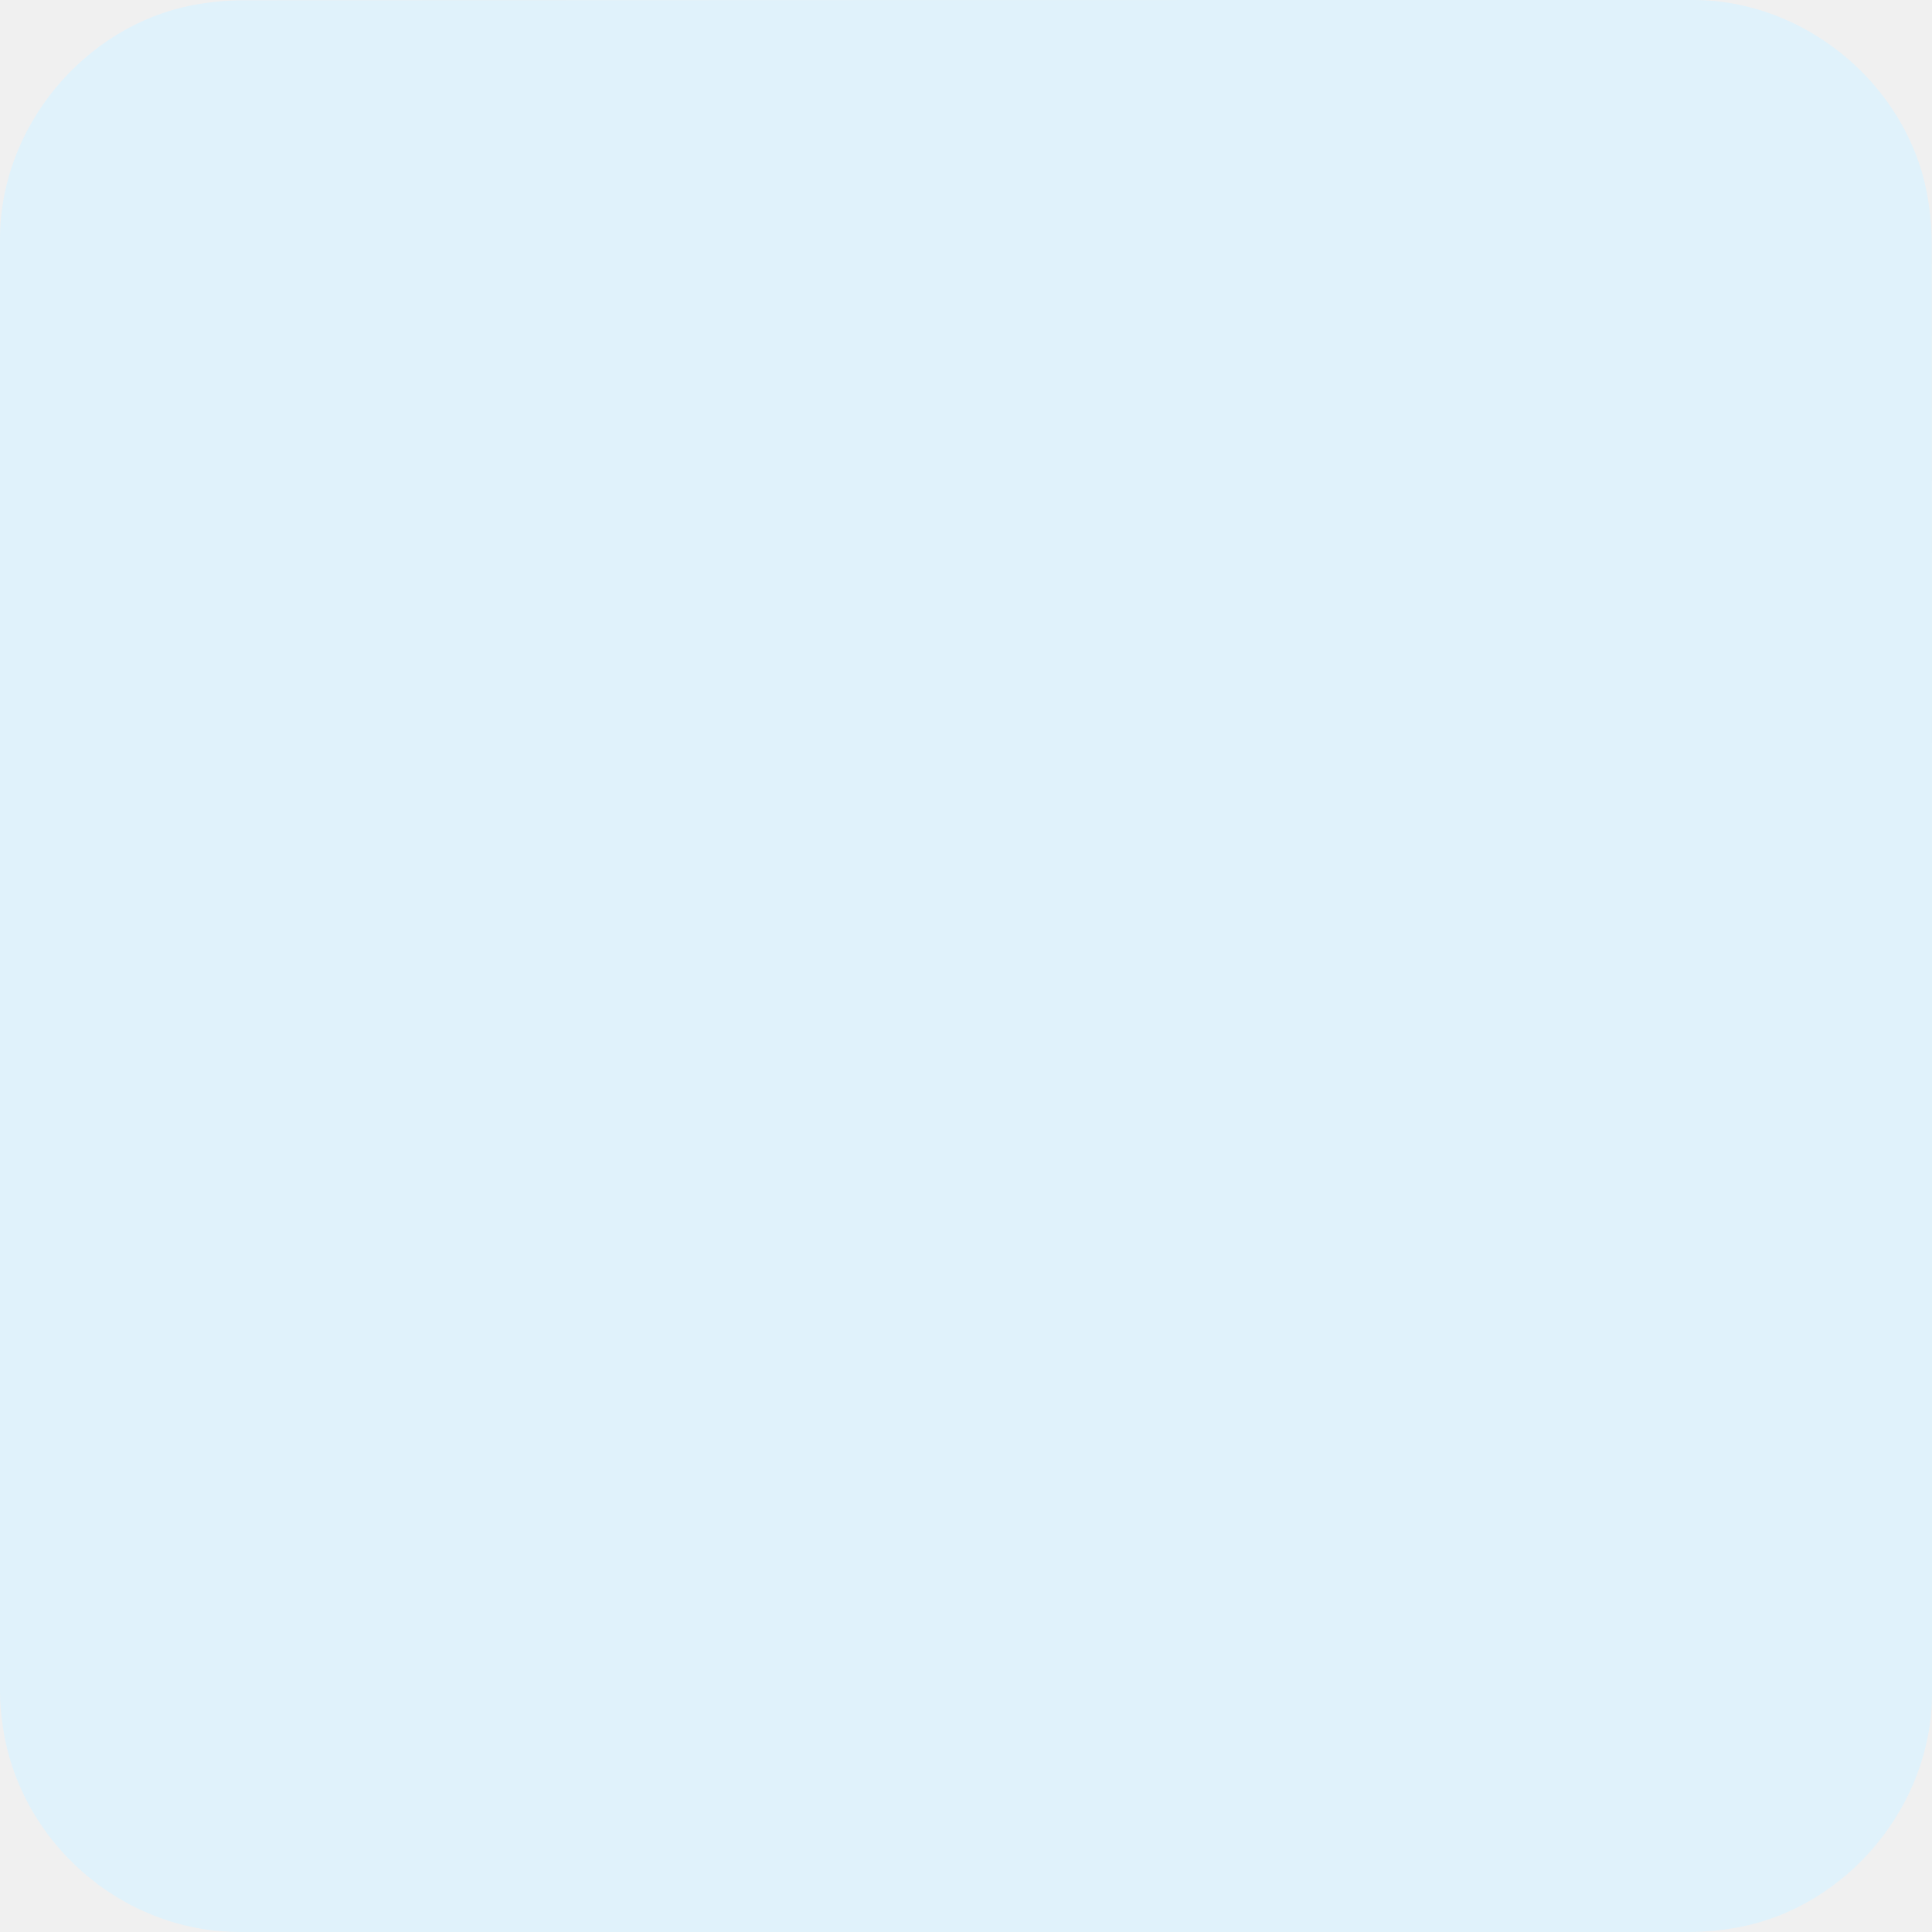
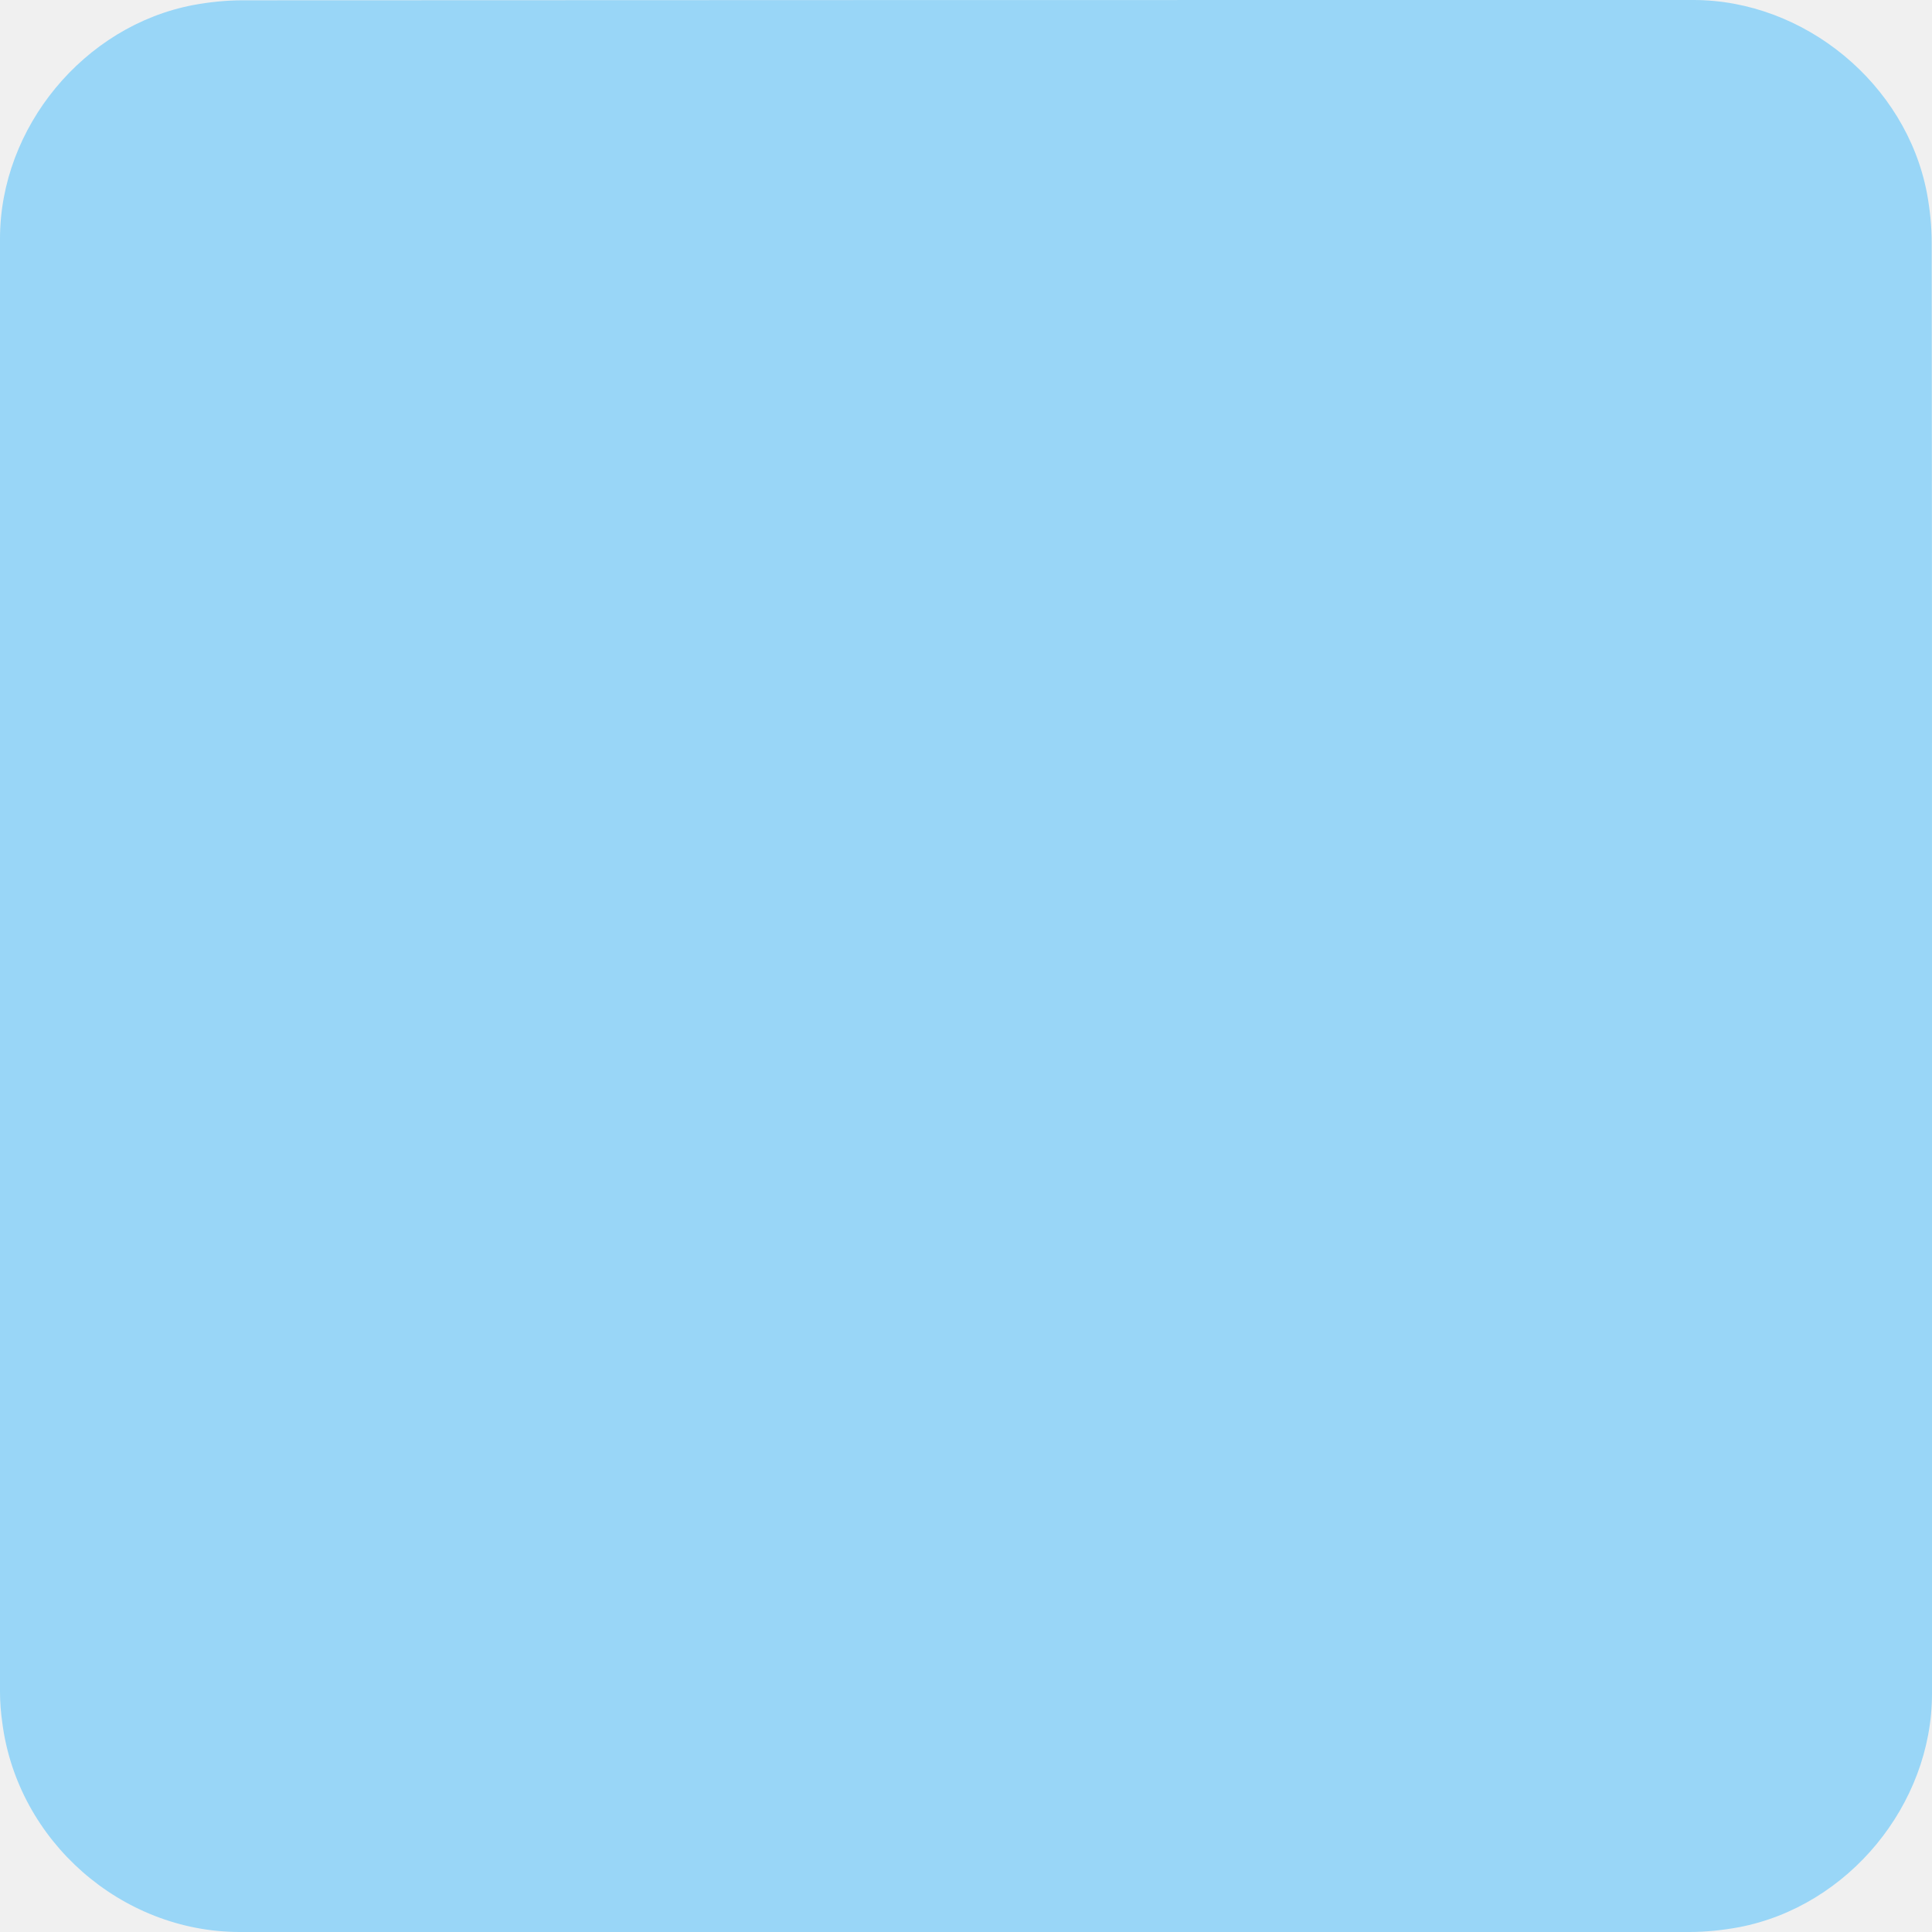
<svg xmlns="http://www.w3.org/2000/svg" viewBox="0 0 650 650" overflow="hidden" preserveAspectRatio="xMidYMid meet" id="eaf-1244e-0">
  <defs>
    <clipPath id="eaf-1244e-1">
      <rect x="0" y="0" width="650" height="650" />
    </clipPath>
    <linearGradient gradientUnits="userSpaceOnUse" x1="302.877" y1="477.707" x2="303.014" y2="445.177" id="eaf-1244e-2">
      <stop stop-color="#828282" offset="0" />
      <stop stop-color="#ccc0" offset="1" />
    </linearGradient>
    <style>#eaf-1244e-0 * {animation: 5500ms linear infinite normal both running;offset-rotate:0deg}@keyframes eaf-1244e-3{0%,100%{transform:none;offset-path:path("m324.98 -228.977l0 551.227l0 -44.45l0 44.45l0 0l657.072 0")}}@keyframes eaf-1244e-4{0%{offset-distance:0%;animation-timing-function:ease-in}12.13%{offset-distance:42.494%}13.95%{offset-distance:45.92%;animation-timing-function:ease-in}15.75%{offset-distance:49.347%}63.64%{offset-distance:49.347%;animation-timing-function:ease-in}84.24%,100%{offset-distance:100%}}@keyframes eaf-1244e-5{0%,100%{transform:translate(-324.9798px,-330.45px)}}@keyframes eaf-1244e-6{0%,100%{transform:none;offset-path:path("m301.4 535.382l0 0l-191.229 -349.278")}}@keyframes eaf-1244e-7{0%{offset-distance:0%}10.91%{offset-distance:0%}32.71%,100%{offset-distance:100%}}@keyframes eaf-1244e-8{0%{transform:scale(1.1796,0)}10.91%{transform:scale(1.1796,0)}12.11%{transform:scale(1.1796,0.64)}32.71%,100%{transform:scale(1.1796,1.3)}}@keyframes eaf-1244e-9{0%,100%{transform:translate(-178.001px,-626.6047px)}}@keyframes eaf-1244e-10{0%{opacity:0.89}24.84%{opacity:0.89;animation-timing-function:ease-in-out}32.73%,100%{opacity:0}}@keyframes eaf-1244e-11{0%,100%{transform:none;offset-path:path("m347.5 535.382l0 0l209.3 -434.43")}}@keyframes eaf-1244e-12{0%{offset-distance:0%}10.91%{offset-distance:0%}36.36%,100%{offset-distance:100%}}@keyframes eaf-1244e-13{0%{transform:scale(1,0)}10.91%{transform:scale(1,0)}12.73%{transform:scale(1,0.69)}36.38%,100%{transform:scale(1,1.12)}}@keyframes eaf-1244e-14{0%,100%{transform:translate(-436.0842px,-637.4597px)}}@keyframes eaf-1244e-15{0%{opacity:0.83}27.87%{opacity:0.84;animation-timing-function:ease-in-out}36.36%,100%{opacity:0}}</style>
  </defs>
  <g clip-path="url('#eaf-1244e-1')" style="isolation: isolate;">
    <g>
-       <path fill="#e0f2fb" d="m650 325.1c0 81.6 0 163.1 0 244.7c0 37.4 -28.2 71.6 -65 78.6c-5.5 1 -11.1 1.6 -16.6 1.6c-162.6 0 -325.2 0 -487.7 0c-39.9 0 -74.7 -30.6 -79.9 -70.2c-0.5 -3.5 -0.8 -7 -0.8 -10.6c0 -163 0 -326 0 -488.9c0 -37.4 28.2 -71.6 65 -78.6c5.4 -1 11.1 -1.6 16.6 -1.6c162.7 -0.1 325.4 -0.1 488.1 -0.1c37.4 0 71.6 28.2 78.6 65c1 5.4 1.6 11.1 1.6 16.6c0.1 81.2 0.1 162.3 0.1 243.5l0 0z" />
+       <path fill="#99d6f7" d="m650 325.1c0 81.6 0 163.1 0 244.7c0 37.4 -28.2 71.6 -65 78.6c-5.5 1 -11.1 1.6 -16.6 1.6c-162.6 0 -325.2 0 -487.7 0c-39.9 0 -74.7 -30.6 -79.9 -70.2c-0.5 -3.5 -0.8 -7 -0.8 -10.6c0 -163 0 -326 0 -488.9c0 -37.4 28.2 -71.6 65 -78.6c5.4 -1 11.1 -1.6 16.6 -1.6c162.7 -0.1 325.4 -0.1 488.1 -0.1c37.4 0 71.6 28.2 78.6 65c1 5.4 1.6 11.1 1.6 16.6c0.1 81.2 0.1 162.3 0.1 243.5l0 0z" />
      <g style="filter: drop-shadow(rgb(94, 94, 94) 12px 24px 14px);">
        <g transform="translate(0 -559.4271)" style="animation-name: eaf-1244e-3, eaf-1244e-4, eaf-1244e-5; animation-composition: replace, add, add;">
          <g>
            <path fill="#fcefd9" fill-rule="evenodd" stroke="#01507b" stroke-width="13.674" stroke-linejoin="round" d="m118.3 149.9l438.8 -25.3l75.5 293.4c1.4 24.4 -6.5 42.6 -20.1 58l-507.9 45.4c-19.3 -8.1 -30.3 -24 -35.9 -45.1l49.6 -326.4z" />
          </g>
          <g>
            <path fill="#fcefd9" fill-rule="evenodd" stroke="#01507b" stroke-width="13.674" stroke-linejoin="round" d="m152.6 117.9l433.9 70l10.4 302.8c-3.9 24.1 -15.6 40.2 -32.1 52.3l-505.8 -65.3c-17.1 -12 -24.4 -30 -25.4 -51.8l119 -308z" />
          </g>
          <g>
            <path fill="#fcefd9" fill-rule="evenodd" stroke="#01507b" stroke-width="20.51" stroke-linejoin="round" d="m102.9 118.9l439 20l44.9 299.7c-1.1 24.4 -10.9 41.7 -25.9 55.7l-509.9 -7.2c-18.4 -10 -27.7 -27 -31.1 -48.5l83 -319.7z" />
            <path fill="url('#eaf-1244e-2')" d="m30.2 443.3l545.6 0.9c-3 15.5 2.3 17 -19 42.3l-502.8 -7.3c-11.7 -5.5 -17.8 -17.9 -23.8 -35.9l0 0z" />
            <path fill="none" stroke="#5c5c5c" stroke-width="6.837" d="m133.4 149.3l376.4 17.3" />
            <path fill="none" stroke="#5c5c5c" stroke-width="6.837" d="m133.4 139l74.2 3.5" />
            <path fill="none" stroke="#5c5c5c" stroke-width="6.837" d="m434.7 175.3l74.2 3.5" />
            <path fill="#01507b" d="m417.5 230.7c3.7 -5 8.9 -9.4 14.1 -13.6c3.7 -2.7 5.3 -4 9.4 -6.5c3.1 -1.8 7.1 -3.9 10.4 -5.3c16.9 -7.4 12.7 -5.8 23 -9.6c4.1 -1.2 10.5 -4.3 15.1 -4c0.5 0 0.9 0.2 1.4 0.3c0.3 0.3 0.8 0.6 1 1c1.5 2.7 -2.7 7.9 -4.3 10.2c-4.7 6.1 -10.3 11.7 -15.2 17.7c-3.3 4.1 -6.5 8.3 -8.3 12.9c-0.5 2.2 -1.7 4.7 -0.5 6.9c-1.4 -4.9 0.3 0.2 -15.5 5.7c-0.4 0.1 0.3 -0.6 0.4 -1c0.1 -0.6 0.2 -1.2 0.3 -1.8c0.2 -2.3 0.1 -3.1 -0.1 -5.5c-0.8 -8.5 -3.4 -16.8 -7.2 -24.8c-1.6 -2.9 -3.4 -5.8 -6 -8.3c-0.9 -0.9 -2.1 -2 -3.6 -2.2c5.2 -2 10.4 -4 15.6 -6c-0.1 -0.2 -0.6 -0.6 -0.3 -0.6c0.3 0 0.5 0.4 0.8 0.5c0.4 0.3 0.9 0.5 1.4 0.7c1.5 0.7 3.8 1.4 5.3 1.9c10.3 3.1 21.1 5.2 31.6 7.9c7.2 1.8 14.7 3.6 20.1 7.9c2.9 3 2 4.7 -1.5 6.9c-7.3 3.5 -2.7 1.3 -18.9 8.1c-0.7 0.3 -1.4 0.5 -2.1 0.8c-0.6 0.2 -2.3 1 -1.7 0.8c13.1 -5.6 18.3 -8 13.3 -5.7c0 -0.1 -0.1 -0.2 0 -0.2c0.3 0 5.3 0.8 5.5 0.9c2.9 0.3 4.4 0.4 7.4 0.6c3.8 0.3 7.5 0.2 11.3 0.3c1 0 1.9 0.1 2.9 0.1c0.6 0 1.2 0 1.8 0.1c0.3 0.1 0.5 0.4 0.8 0.5c-5.3 2.5 -10.4 5.3 -15.9 7.5c-0.6 0.3 -1.5 0 -2.2 -0.1c-1.1 0 -2.2 0 -3.2 0c-4.7 0 -9.5 -0.1 -14.2 -0.1c-6.2 0 -12.3 0.1 -18.5 0.2l13.2 -7.2c6 0.1 12 0.1 18 0.1c4.9 0 9.9 -0.1 14.8 -0.3c9.7 -0.4 11.7 -2.9 -7.5 6.8c1.1 0.4 0.2 0 -0.7 -0.1c-0.9 -0.1 -1.7 -0.1 -2.6 -0.2c-3.7 -0.2 -7.4 -0.2 -11.1 -0.4c-2.6 -0.1 -5.2 -0.2 -7.8 -0.5c-1.9 -0.2 -5.4 -0.2 -7 -1.3c-0.4 -0.3 -0.6 -0.8 -0.9 -1.1c0.1 -0.3 0 -0.7 0.3 -0.9c5.2 -2.5 10.6 -4.7 15.9 -7c1.2 -0.5 4.9 -1.9 3.7 -1.4c-4.1 1.9 -8.2 3.6 -12.3 5.5c-0.6 0.3 1.3 -0.6 1.9 -0.8c2.9 -1.3 5.2 -2.4 2.9 -5c-4.6 -4.3 -11.7 -6.1 -18.3 -8c-10.6 -2.9 -21.7 -4.9 -32.4 -7.5c-2.7 -0.7 -5.4 -1.3 -7.9 -2.5c-0.3 -0.1 -3.1 -1.6 -2.3 -2c5 -2.5 10.6 -4.1 16 -6.2c4.2 3.3 6.1 8 8.4 12.1c0.6 1.3 1.3 2.7 1.9 4c2.8 6.8 4.2 13.8 6 20.8c0.5 2.4 0.9 4.7 1 7.1c0 0.4 0.5 0.9 0.1 1.1c-15.3 8 -12.5 11 -16.2 6.4c-0.6 -2.6 -0.1 -5.2 0.7 -7.8c2 -4.9 5.5 -9.2 9.1 -13.5c1.7 -2 3.3 -4 5 -5.9c3.4 -3.8 7.2 -7.4 10 -11.5c1 -1.5 5.2 -7.1 3.8 -8.8c-4.9 -0.4 -10 2.4 -14.5 3.6c-6.1 2.3 -8 3.1 3.5 -1.9c1.8 -0.8 -3.6 1.6 -5.4 2.5c-4.4 2.1 -6.3 3.2 -10.1 5.9c-1.5 1 -2.8 2.1 -4.3 3.1c-4.7 3.8 -9.3 7.8 -12.3 12.5l-16.3 5.2l0 0z" />
            <path fill="none" stroke="#5c5c5c" stroke-width="6.837" d="m117.9 220.1l290.1 13.8" />
            <path fill="#bee4fa" stroke="#01507b" stroke-width="6.837" stroke-linejoin="round" d="m126.5 241.7l195.1 8.2l-19 143.7l-210.6 -8.6l34.5 -143.3z" />
          </g>
          <g>
            <line x1="348.5" y1="278.7" x2="520.9" y2="286" fill="none" stroke="#01507b" stroke-width="13.674" stroke-miterlimit="10" />
            <line x1="347.5" y1="309.8" x2="532.8" y2="317.6" fill="none" stroke="#01507b" stroke-width="13.674" stroke-miterlimit="10" />
            <line x1="344.4" y1="334.5" x2="537.1" y2="342.6" fill="none" stroke="#01507b" stroke-width="13.674" stroke-miterlimit="10" />
            <line x1="331.3" y1="432.4" x2="551.2" y2="425.7" fill="none" stroke="#01507b" stroke-width="13.674" stroke-miterlimit="10" />
            <line x1="332" y1="398.9" x2="546.1" y2="395.6" fill="none" stroke="#01507b" stroke-width="13.674" stroke-miterlimit="10" />
            <line x1="339.5" y1="364.8" x2="541.6" y2="369.2" fill="none" stroke="#01507b" stroke-width="13.674" stroke-miterlimit="10" />
            <line x1="79.4" y1="405.7" x2="301.8" y2="417.6" fill="none" stroke="#01507b" stroke-width="13.674" stroke-miterlimit="10" />
            <line x1="75.4" y1="431.9" x2="294.1" y2="443.3" fill="none" stroke="#01507b" stroke-width="13.674" stroke-miterlimit="10" />
          </g>
          <g transform="translate(-38.5574 -206.3961)">
            <path fill="#565656" d="m250.3 375.4c-0.8 0 -1.9 0 -3.3 0.1c-1.4 0.1 -2.9 0.3 -4.2 0.8c-1.2 0.4 -2.3 1.2 -3.4 2.3c-1 1.1 -2.1 2.8 -3.3 5.1l-14.1 27l-7 -0.4l-19.5 -31.1l-9.2 17.7c-1.1 2.2 -1.8 3.9 -2 5c-0.2 1.2 0.1 2 0.8 2.6c0.5 0.4 1.5 0.8 2.8 1.2c1.4 0.4 2.5 0.7 3.4 0.8l-1.1 2.1l-24 -1.4l1.1 -2.1c1.1 0 2.3 -0.1 3.7 -0.2c1.4 -0.1 2.7 -0.4 3.8 -0.8c1.3 -0.5 2.4 -1.2 3.3 -2.2c0.9 -1 2 -2.7 3.3 -5.2l9.3 -17.8c0.5 -0.9 0.7 -1.7 0.7 -2.5c0 -0.8 -0.3 -1.5 -0.8 -2.1c-0.6 -0.7 -1.4 -1.2 -2.4 -1.6c-1 -0.4 -2.2 -0.8 -3.6 -1l1.1 -2.1l21 1.2l17.2 27.2l7.5 -14.3c1.2 -2.3 1.8 -4 2 -5.1c0.1 -1.1 -0.1 -2 -0.8 -2.6c-0.5 -0.4 -1.5 -0.9 -2.8 -1.2c-1.3 -0.4 -2.4 -0.6 -3.3 -0.8l1.1 -2.1l24 1.4l-1.3 2.1z" />
            <path fill="#565656" d="m299.3 386l-3 -0.2c0 -1.5 -0.6 -3 -1.7 -4.6c-1.1 -1.6 -2.5 -2.5 -4.2 -2.9c-0.7 -0.2 -1.8 -0.3 -3.2 -0.4c-1.4 -0.1 -2.5 -0.2 -3.5 -0.2l-8.1 -0.5l-7.6 14.5l5.7 0.3c1.4 0.1 2.8 0 4.1 -0.1c1.3 -0.2 2.6 -0.5 3.9 -1.1c0.8 -0.4 1.8 -1.1 3 -2c1.2 -1 2 -1.9 2.6 -2.6l3 0.2l-8.2 15.7l-3 -0.2c0.2 -0.8 0.3 -1.7 0.3 -2.9c-0.1 -1.2 -0.3 -2 -0.6 -2.4c-0.5 -0.7 -1.3 -1.2 -2.4 -1.5c-1.1 -0.3 -2.4 -0.5 -3.9 -0.6l-5.7 -0.3l-5.7 10.9c-0.6 1.1 -0.9 2 -1 2.7c-0.1 0.7 0.1 1.2 0.6 1.6c0.5 0.4 1.3 0.6 2.3 0.8c1 0.2 2.6 0.3 4.6 0.4c0.9 0.1 2 0.1 3.3 0.2c1.3 0.1 2.4 0.1 3.5 0c1.1 0 2.2 -0.1 3.3 -0.2c1 -0.1 1.9 -0.3 2.5 -0.6c1.7 -0.8 3.8 -2 6.3 -3.7c2.5 -1.7 4.2 -3 5.2 -3.8l2.9 0.2l-7.2 11.7l-52.4 -3l1.1 -2.1c0.8 0 1.8 0 3.1 0c1.3 0 2.3 -0.1 2.9 -0.2c1.1 -0.2 2 -0.5 2.6 -1c0.6 -0.4 1 -1 1.4 -1.6l13.9 -26.6c0.3 -0.6 0.5 -1.2 0.4 -1.6c-0.1 -0.4 -0.6 -0.8 -1.5 -1.2c-0.6 -0.3 -1.4 -0.5 -2.6 -0.7c-1.2 -0.2 -2 -0.4 -2.6 -0.5l1.1 -2.1l49.5 2.8l-5 9.4z" />
            <path fill="#565656" d="m401.3 384c-0.8 0 -1.7 0.1 -2.6 0.2c-0.9 0.1 -1.8 0.3 -2.8 0.6c-1.4 0.4 -2.6 0.8 -3.4 1.4c-0.8 0.5 -1.6 1.2 -2.4 1.9c-2.8 2.6 -7.3 6.8 -13.4 12.6c-6.1 5.8 -12.5 11.7 -19 18l-7.9 -0.5l-0.1 -28.8l-27.9 27.2l-7.9 -0.5c0.1 -8.9 0.2 -15.7 0.3 -20.5c0.1 -4.8 0.2 -8.8 0.2 -12c0 -1 -0.2 -1.7 -0.6 -2.2c-0.4 -0.5 -1 -1 -1.8 -1.5c-0.5 -0.4 -1.2 -0.6 -1.9 -0.8c-0.7 -0.2 -1.6 -0.4 -2.6 -0.5l1.1 -2.1l29.8 1.7l-1.1 2c-1.8 0 -3.2 0.1 -4.1 0.2c-0.9 0.1 -1.7 0.2 -2.3 0.3c-0.5 0.1 -0.9 0.2 -1.1 0.4c-0.2 0.2 -0.3 0.3 -0.4 0.4c-0.1 0.2 -0.2 0.5 -0.2 0.7c0 0.2 -0.1 0.5 -0.1 0.8c-0.1 1.4 -0.2 4.1 -0.3 8.1c-0.1 4 -0.2 8.9 -0.4 14.8l27.1 -26.7l8.3 0.5l-0.1 29.1c4.6 -4.4 8.2 -8 11 -10.9c2.8 -2.8 5.2 -5.2 7.2 -7.2c1.2 -1.2 2.2 -2.3 2.9 -3.1c0.8 -0.8 1.3 -1.6 1.6 -2.2c0.2 -0.4 0.1 -0.7 -0.3 -1c-0.4 -0.3 -0.9 -0.6 -1.7 -0.8c-0.7 -0.2 -1.5 -0.4 -2.6 -0.5c-1.1 -0.2 -2.1 -0.3 -2.9 -0.4l1.1 -2.1l22.5 1.3l-1.2 2.1z" />
            <path fill="#565656" d="m406.8 422c-3.4 -0.2 -6.4 -0.7 -9.1 -1.4c-2.6 -0.7 -4.8 -1.6 -6.4 -2.5l-3.7 1.7l-3.3 -0.2l6.6 -13.7l3.4 0.2c0.1 1.3 0.3 2.8 0.8 4.3c0.4 1.5 1.1 2.9 2.1 4.1c1 1.3 2.3 2.3 3.9 3.2c1.6 0.9 3.7 1.4 6.4 1.5c3.6 0.2 6.6 -0.2 9.1 -1.3c2.5 -1.1 4.2 -2.5 5.2 -4.3c0.8 -1.5 0.6 -2.8 -0.5 -3.8c-1.1 -1.1 -3.1 -2.1 -6.1 -3c-2 -0.6 -3.7 -1.2 -5.4 -1.7c-1.6 -0.5 -3.2 -1 -4.6 -1.6c-3.2 -1.2 -5.3 -2.8 -6.1 -4.8c-0.8 -2 -0.7 -4.1 0.6 -6.5c0.8 -1.5 2 -2.9 3.6 -4.2c1.7 -1.3 3.7 -2.4 6 -3.4c2.3 -0.9 4.9 -1.6 7.9 -2.1c3 -0.5 6.1 -0.6 9.3 -0.5c3.1 0.2 5.8 0.6 8.2 1.4c2.4 0.7 4.2 1.4 5.5 2.1l3.2 -1.5l3.4 0.2l-6.4 12.9l-3.4 -0.2c-0.1 -1.4 -0.2 -2.9 -0.6 -4.4c-0.3 -1.5 -0.8 -2.8 -1.5 -3.8c-0.7 -1.1 -1.8 -2 -3.2 -2.7c-1.4 -0.7 -3.2 -1.1 -5.4 -1.3c-2.8 -0.2 -5.4 0.2 -7.8 1.2c-2.4 1 -4 2.3 -4.8 3.9c-0.8 1.5 -0.7 2.8 0.4 3.8c1.1 1 3.1 2 6 2.9c1.7 0.6 3.5 1.1 5.2 1.7c1.8 0.6 3.4 1.1 4.7 1.6c3.3 1.2 5.5 2.7 6.5 4.6c1.1 1.9 0.9 4.1 -0.4 6.7c-0.9 1.6 -2.2 3.2 -4.2 4.6c-1.9 1.5 -4.1 2.6 -6.5 3.5c-2.7 1 -5.6 1.7 -8.6 2.2c-2.9 0.7 -6.3 0.8 -10 0.6z" />
          </g>
          <path fill="#fff" d="m0 0q-11.2 -22.676 -11.2 -22.676q0 0 0 -30.525q33.103 -9.115 34.502 -9.115q1.398 0 43.698 9.115l10 32.605l-14.05 20.596l-2.85 15.55l27.8 13.644l27.2 17.956l-9.8 20.2l-155.543 -15.8q18.343 -22.356 18.343 -22.356q0 0 31.9 -12.344l0 -16.85z" transform="translate(173.6864 320.483)" />
        </g>
      </g>
      <path fill="#fff" stroke="#a1a1a1" stroke-width="14" stroke-miterlimit="10" d="m118.3 582l-2.4 1.1l-2.4 0.9c-26.2 8.7 -54.2 -5.8 -62 -32.3l-0.7 -2.5l-0.5 -2.6c-4.9 -27.1 14.1 -52.7 41.4 -56.3l2.6 -0.2l2.6 -0.1l0.1 0l0 -0.1l0.1 0l-0.5 -2.7l-0.3 -2.7c-1.8 -23 10.4 -44.2 31.2 -54.3l2.5 -1.1l2.6 -1c21.5 -7.8 45.7 -1.3 60.5 16l1.7 2.2l1.6 2.3l0 -0.1l0 0.1c0 0 1.1 -2 1.1 -2l1.3 -2c11.4 -16 32.5 -20.8 49.6 -11.2l2 1.2l1.9 1.3c15.5 11.5 19.9 33.4 9.7 49.9l-1.3 2l-1.4 1.9l0.1 0l0 0.1c0 0 2.7 0.2 2.7 0.2l2.6 0.4c28.2 5.2 46.5 32.4 40.7 60.4l-0.6 2.6l-0.8 2.6c-8.8 27.2 -38.3 41.9 -65.3 32.4l-2.5 -1l-2.5 -1.1l0 -0.1l0 0.1l-1 2.8c-22.4 52 -95.2 49.3 -113.6 -4.2l-0.8 -2.8" transform="matrix(1.1796 0 0 0 91.434 535.3821)" opacity="0.89" style="animation-name: eaf-1244e-6, eaf-1244e-7, eaf-1244e-8, eaf-1244e-9, eaf-1244e-10; animation-composition: replace, add, add, add, replace;" />
      <path fill="#fff" stroke="#a1a1a1" stroke-width="14" stroke-miterlimit="10" d="m490.5 487.7l2.5 -0.6l2.5 -0.4c27.3 -3.9 52.3 15.4 55.2 42.9l0.2 2.6l0 2.6c-0.1 27.6 -23.3 49.4 -50.8 48l-2.6 -0.2l-2.6 -0.3l-0.1 0l0 0.1l-0.1 -0.1l0 2.8l-0.2 2.7c-2.4 22.9 -18.2 41.6 -40.4 47.8l-2.7 0.6l-2.7 0.5c-22.5 3.8 -45.2 -6.9 -56.6 -26.6l-1.3 -2.4l-1.2 -2.5l-0.1 0.1l0 -0.1c0 0 -1.5 1.8 -1.5 1.8l-1.6 1.7c-14.1 13.7 -35.7 14.6 -50.8 2.1l-1.7 -1.5l-1.6 -1.6c-13.2 -14.1 -13.6 -36.4 -0.6 -50.8l1.6 -1.7l1.7 -1.6l-0.1 0l0 -0.1c0 0 -2.6 -0.7 -2.6 -0.7l-2.5 -0.9c-26.8 -10.1 -39.9 -40.2 -29.2 -66.8l1.1 -2.5l1.2 -2.4c13.5 -25.2 45.1 -34.3 70.1 -20.2l2.3 1.4l2.2 1.5l0 0.1l0.1 -0.1l1.5 -2.5c31.3 -47.2 102.5 -31.5 111 24.5l0.3 2.9" transform="matrix(1 0 0 0 -88.5842 535.3821)" opacity="0.83" style="animation-name: eaf-1244e-11, eaf-1244e-12, eaf-1244e-13, eaf-1244e-14, eaf-1244e-15; animation-composition: replace, add, add, add, replace;" />
    </g>
  </g>
</svg>
